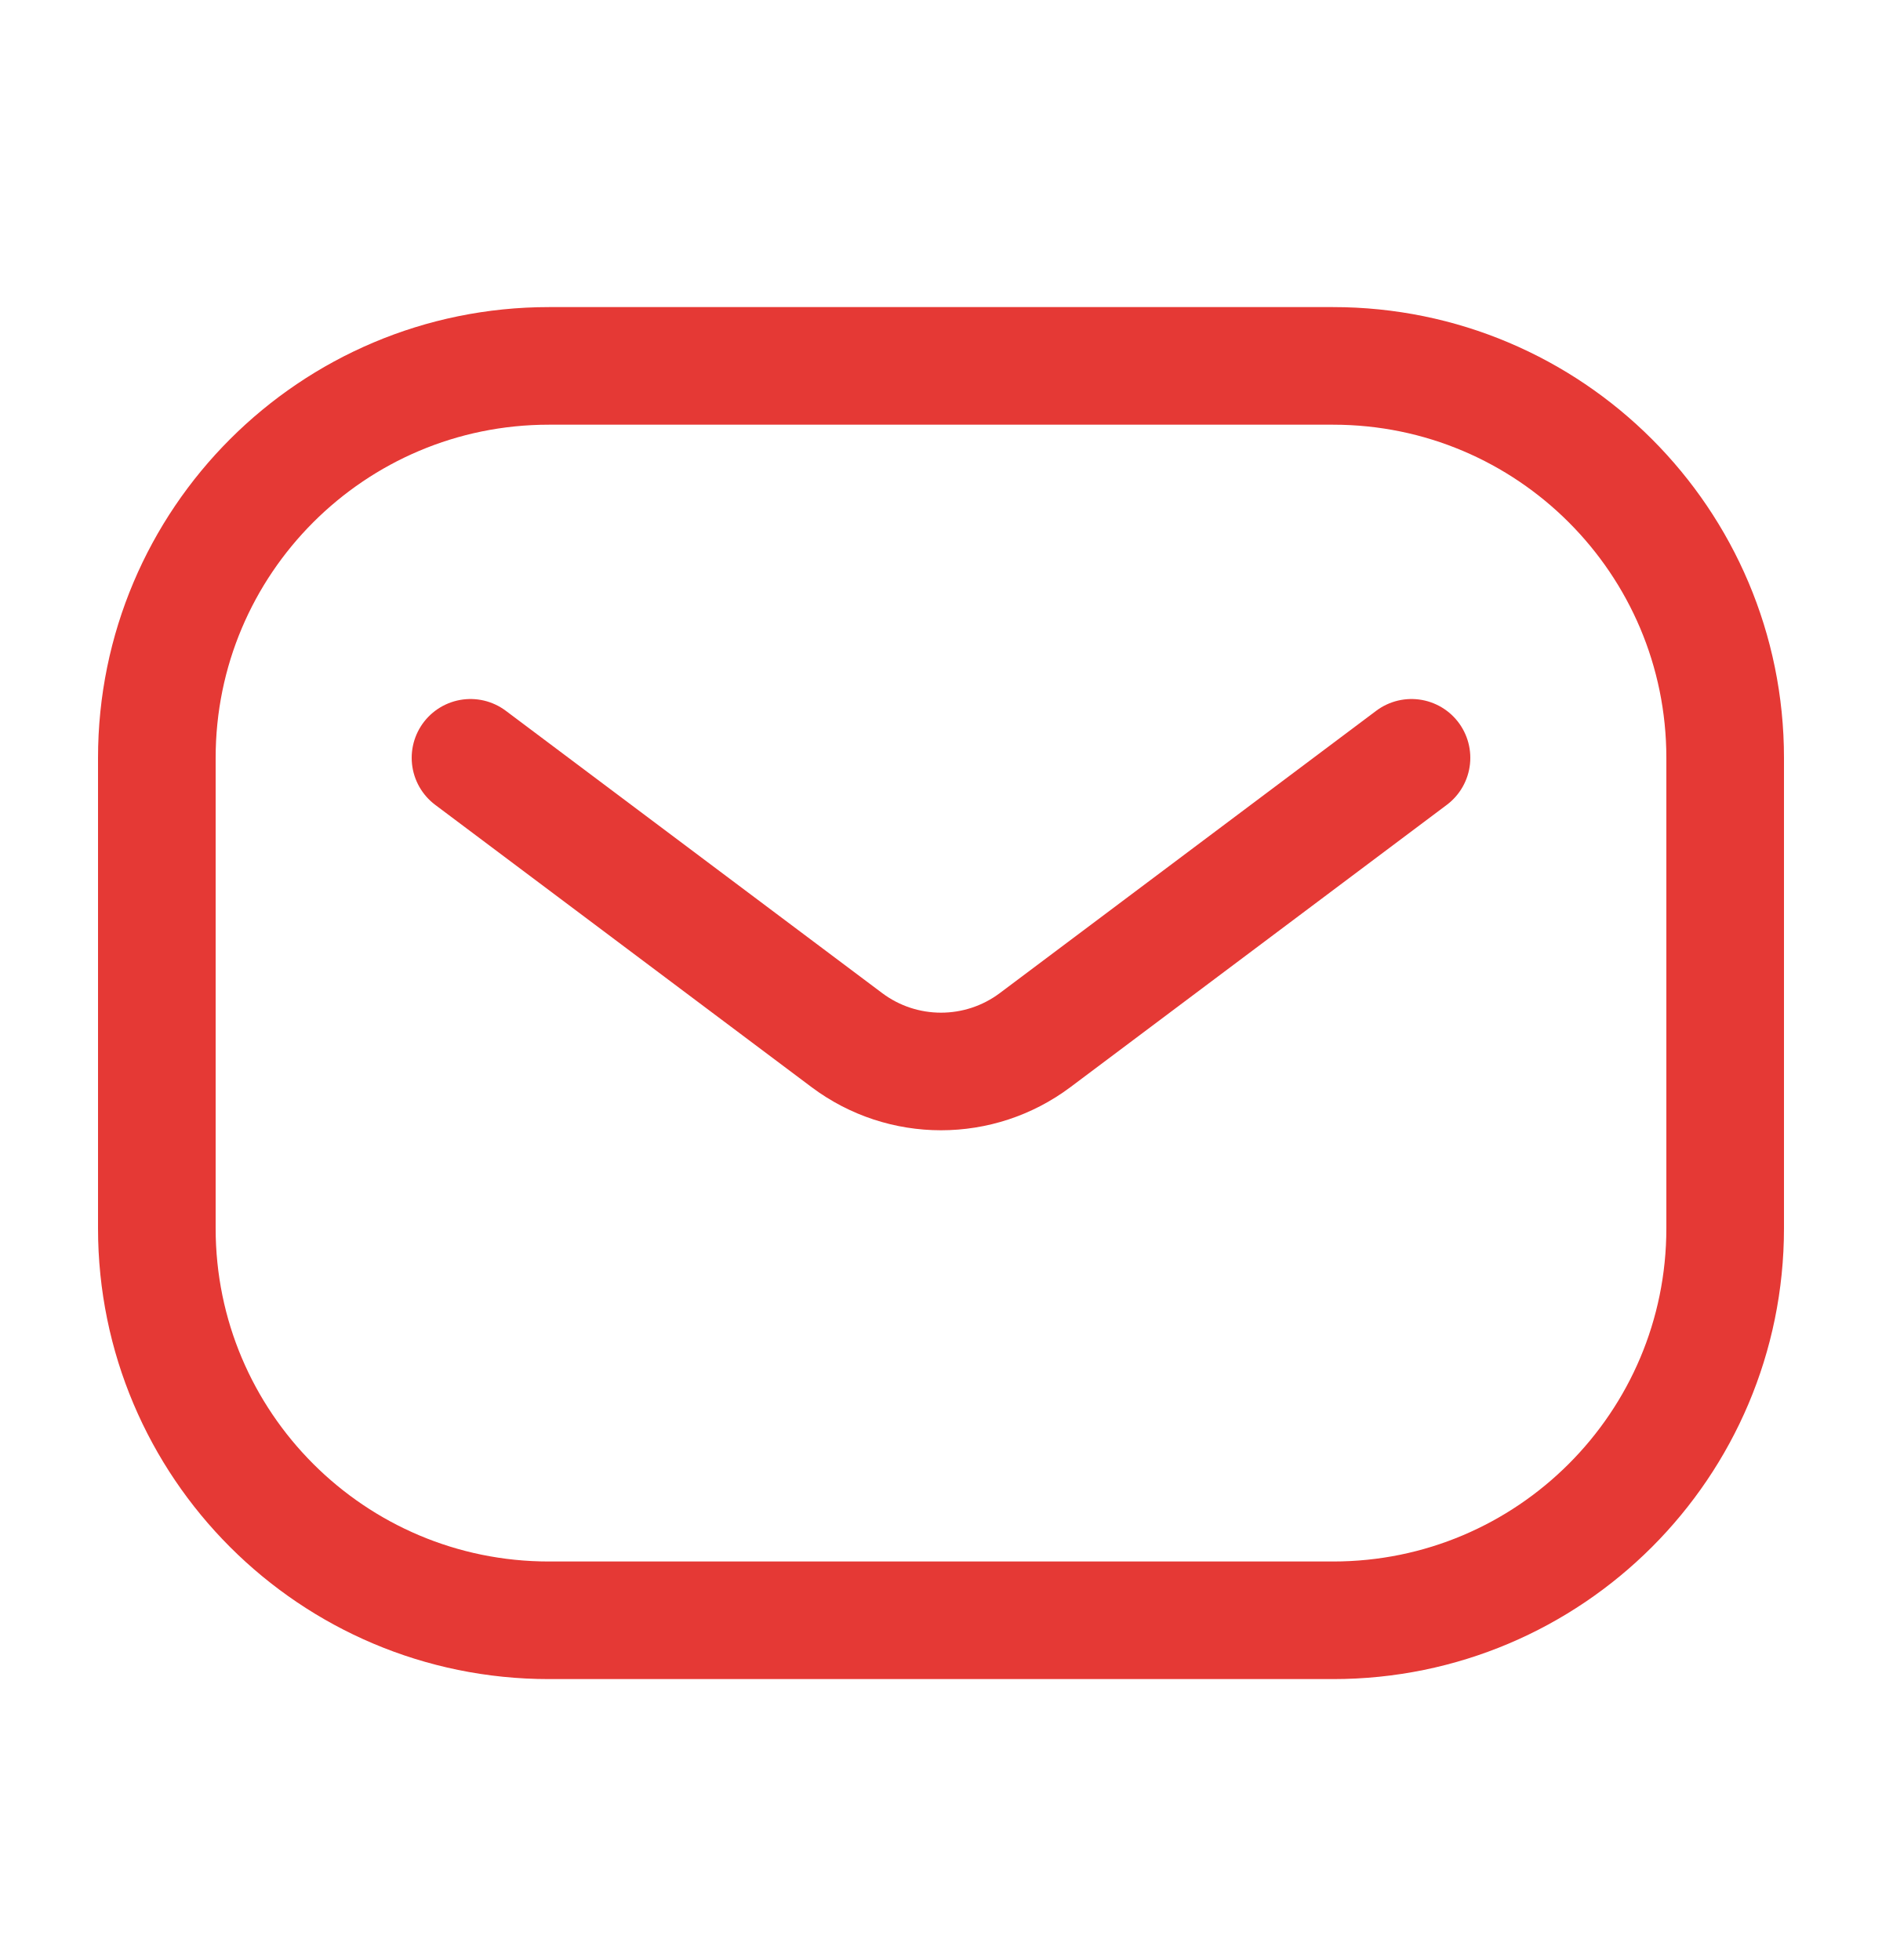
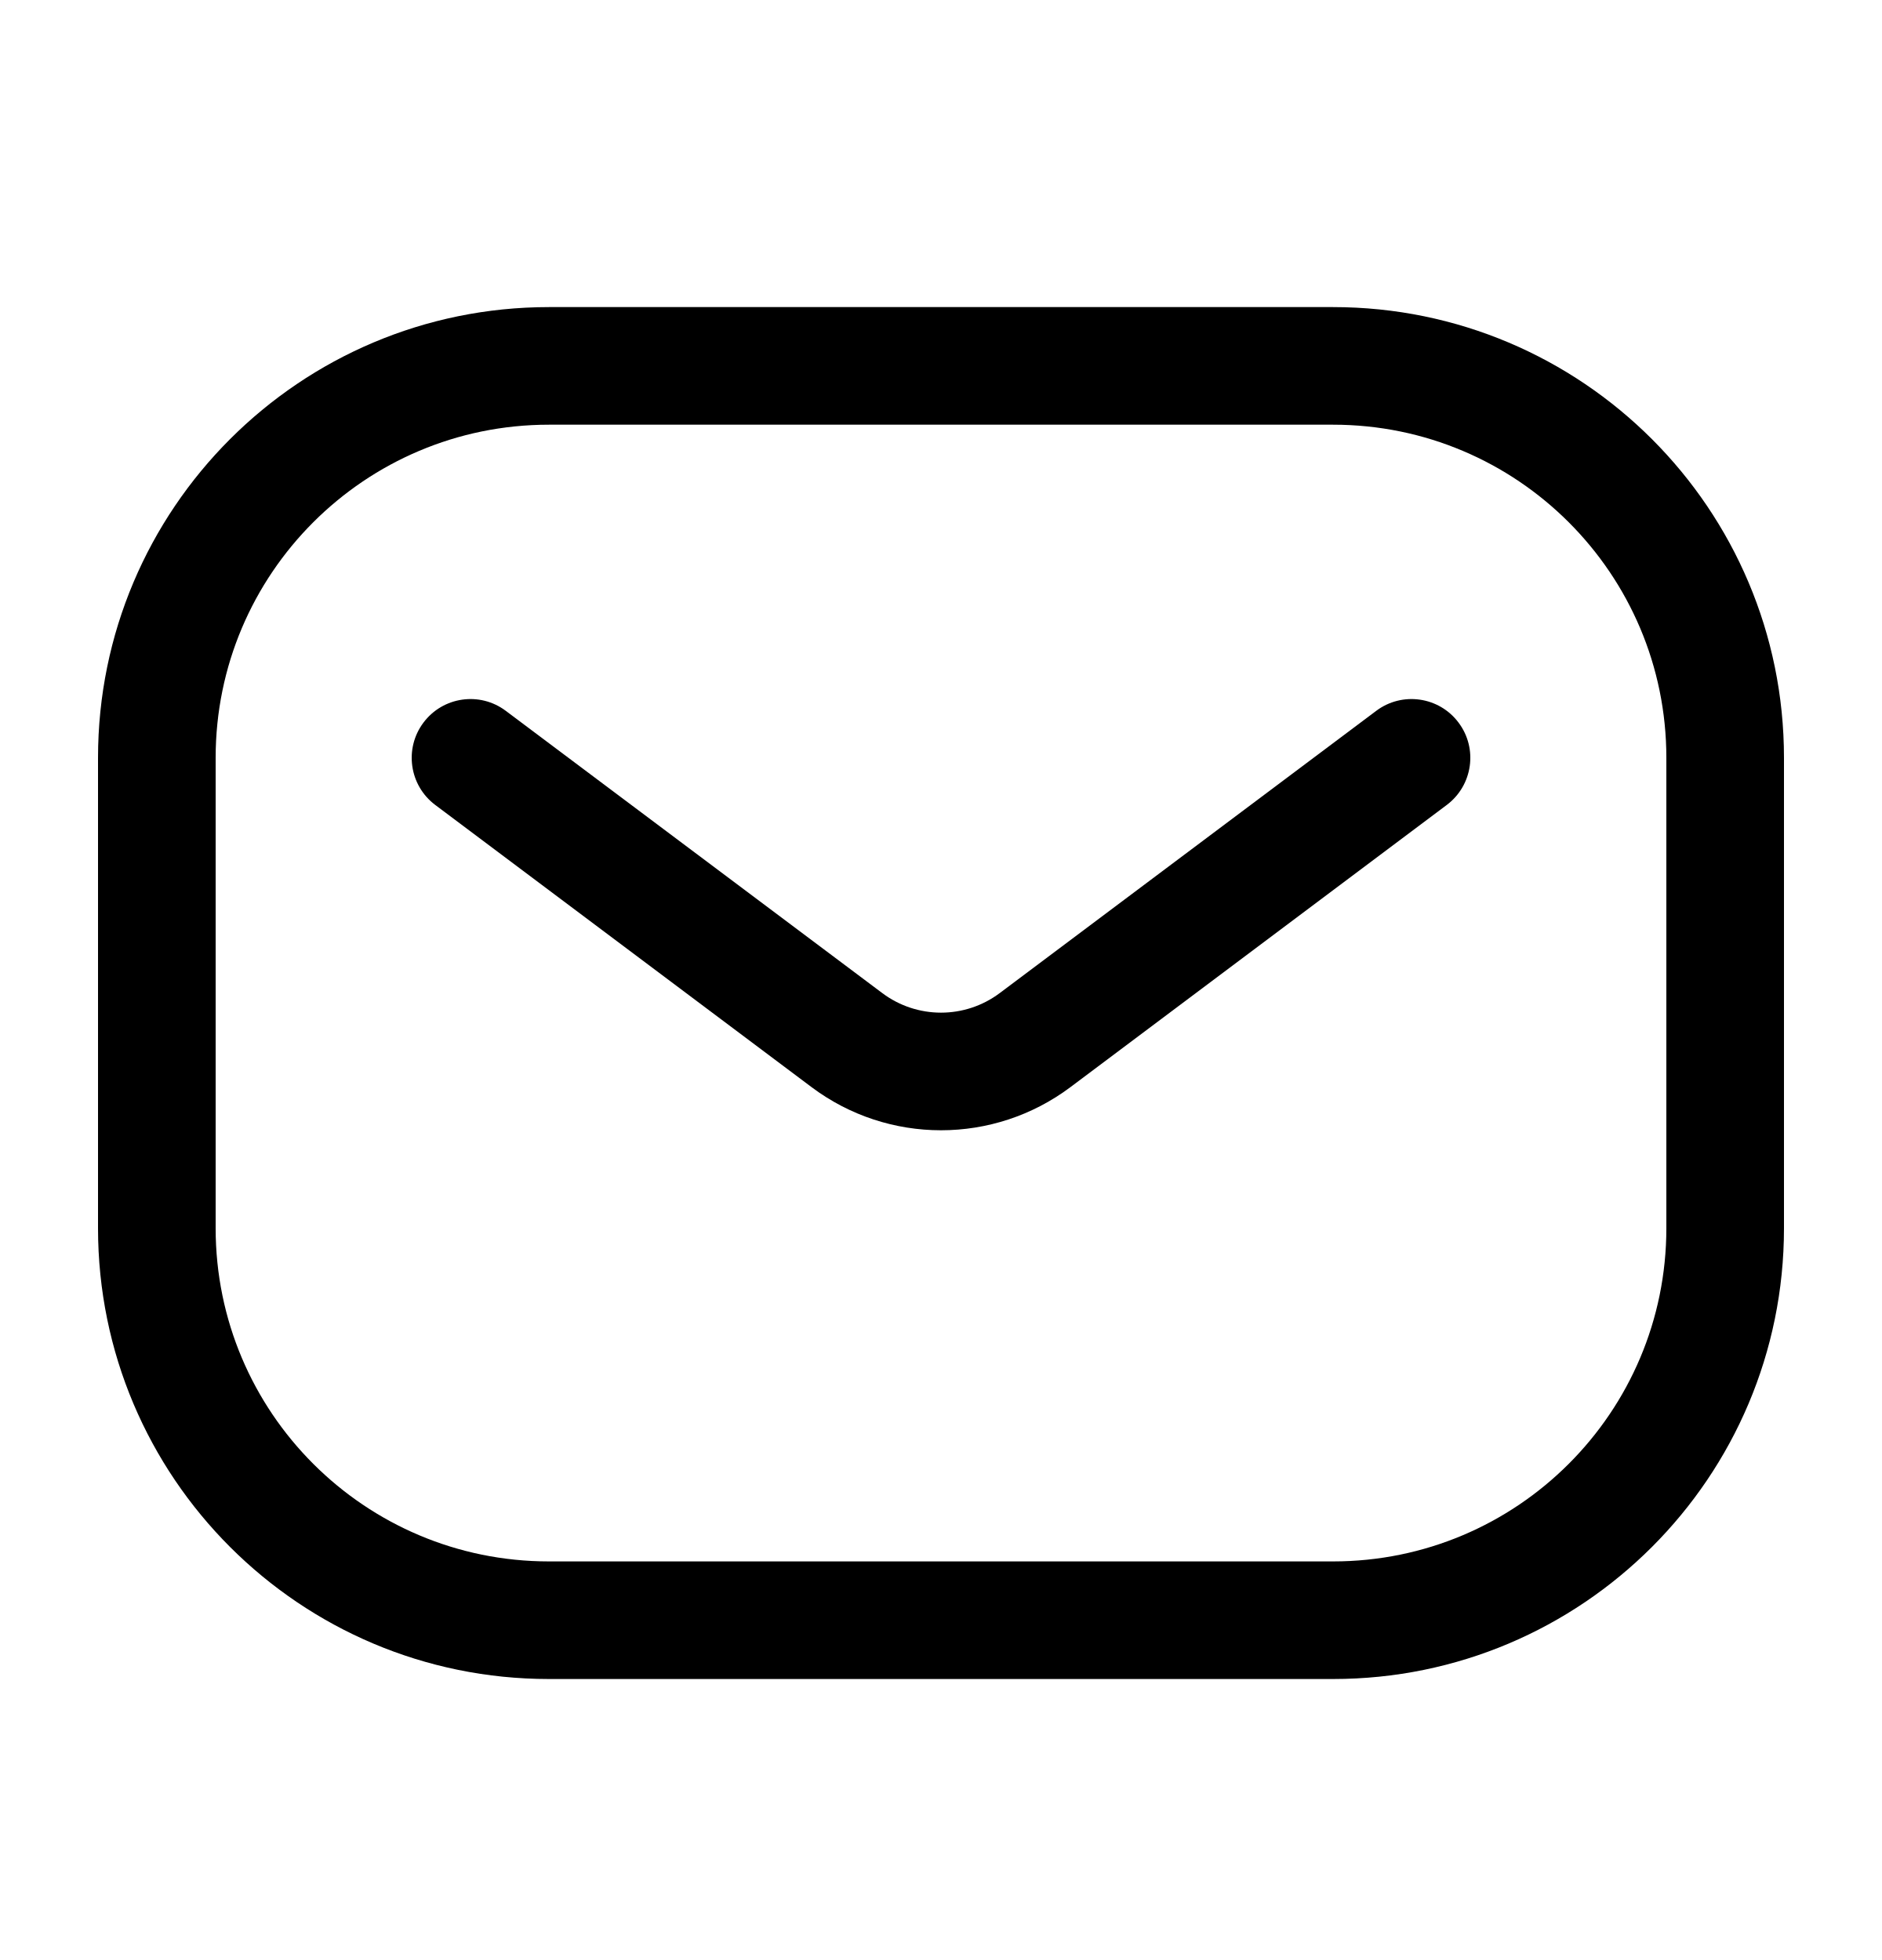
- <svg xmlns="http://www.w3.org/2000/svg" width="24" height="25" viewBox="0 0 24 25" fill="none">
-   <rect x="2" y="4.667" width="20" height="16" rx="5" stroke="#E53935" stroke-width="1.5" />
-   <path d="M6 9.666L10.8 13.267C11.511 13.8 12.489 13.8 13.2 13.267L18 9.666" stroke="#E53935" stroke-width="1.5" stroke-linecap="round" stroke-linejoin="round" />
+ <svg xmlns="http://www.w3.org/2000/svg" width="24" height="25" viewBox="0 0 24 25">
+   <path fill-rule="evenodd" clip-rule="evenodd" d="M1.25 9.666C1.25 6.491 3.824 3.917 7 3.917H17C20.176 3.917 22.75 6.491 22.75 9.666V15.666C22.75 18.842 20.176 21.416 17 21.416H7C3.824 21.416 1.25 18.842 1.25 15.666V9.666ZM7 5.417C4.653 5.417 2.75 7.319 2.75 9.666V15.666C2.75 18.014 4.653 19.916 7 19.916H17C19.347 19.916 21.25 18.014 21.25 15.666V9.666C21.25 7.319 19.347 5.417 17 5.417H7Z" fill="current" />
+   <path fill-rule="evenodd" clip-rule="evenodd" d="M5.4 9.217C5.649 8.885 6.119 8.818 6.45 9.067L11.25 12.666C11.694 13 12.306 13 12.75 12.666L17.55 9.067C17.881 8.818 18.352 8.885 18.6 9.217C18.849 9.548 18.781 10.018 18.45 10.267L13.65 13.867C12.672 14.6 11.328 14.6 10.35 13.867L5.55 10.267C5.219 10.018 5.152 9.548 5.4 9.217Z" fill="current" />
</svg>
